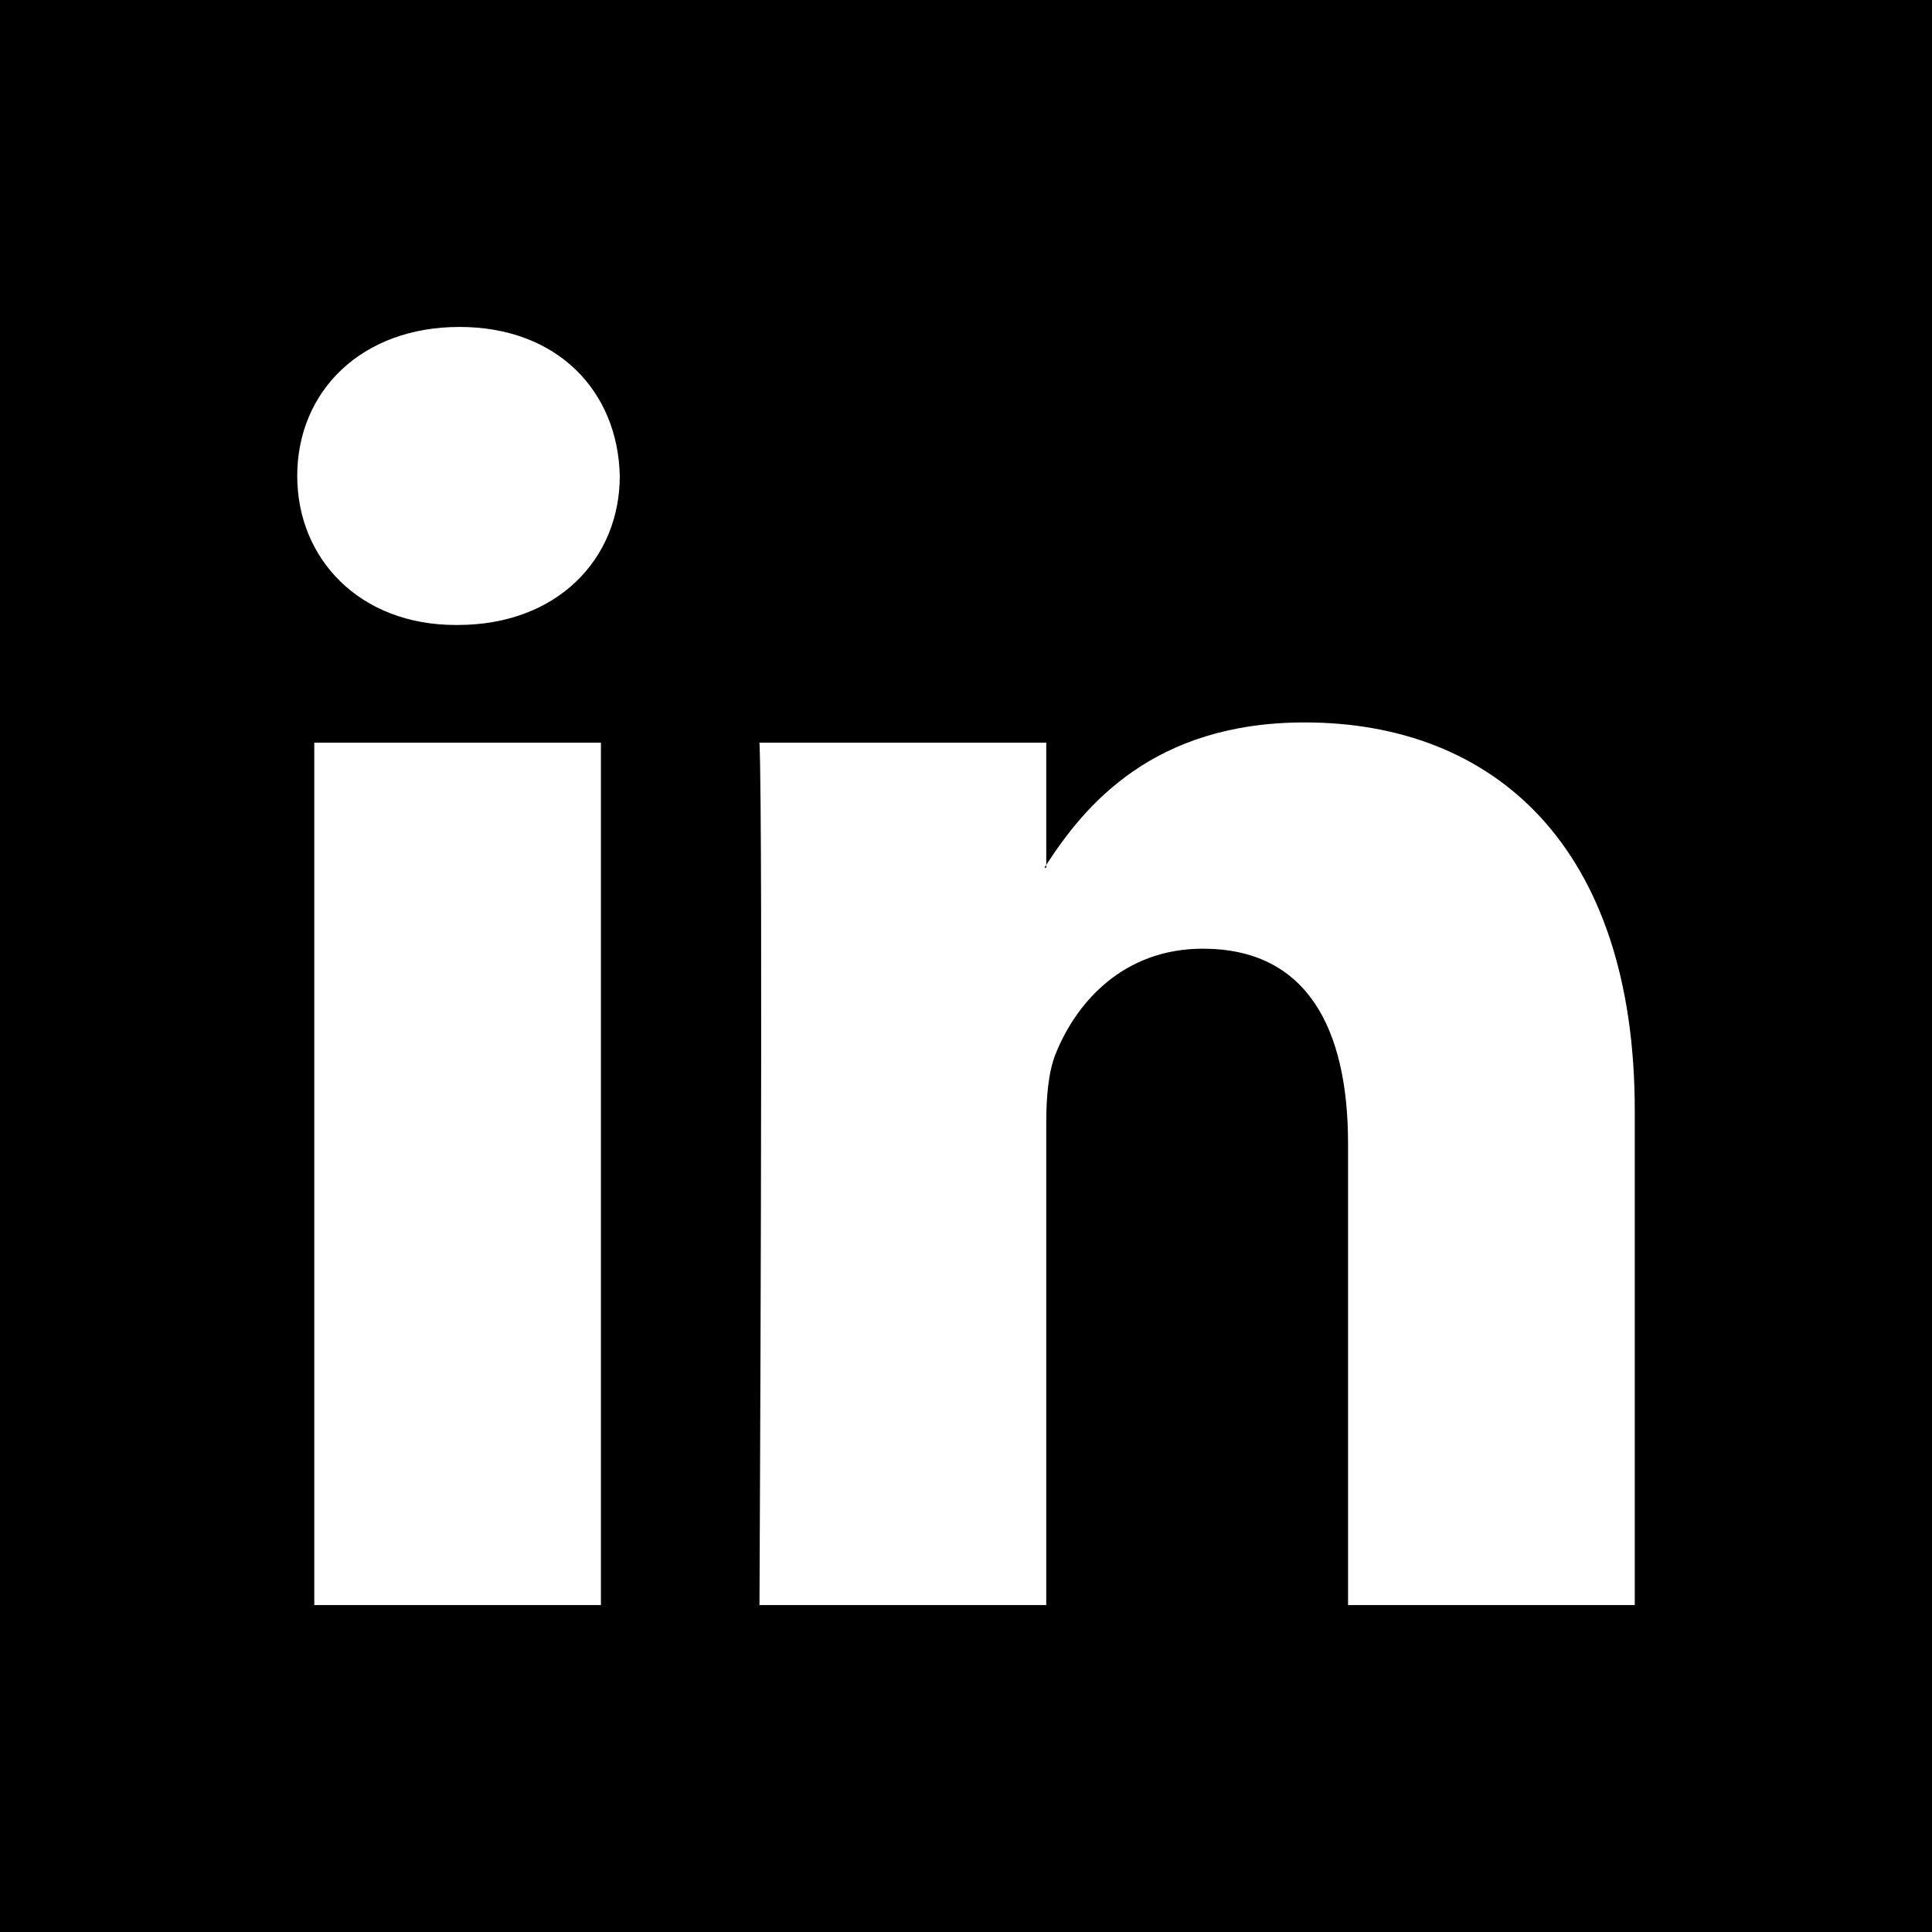
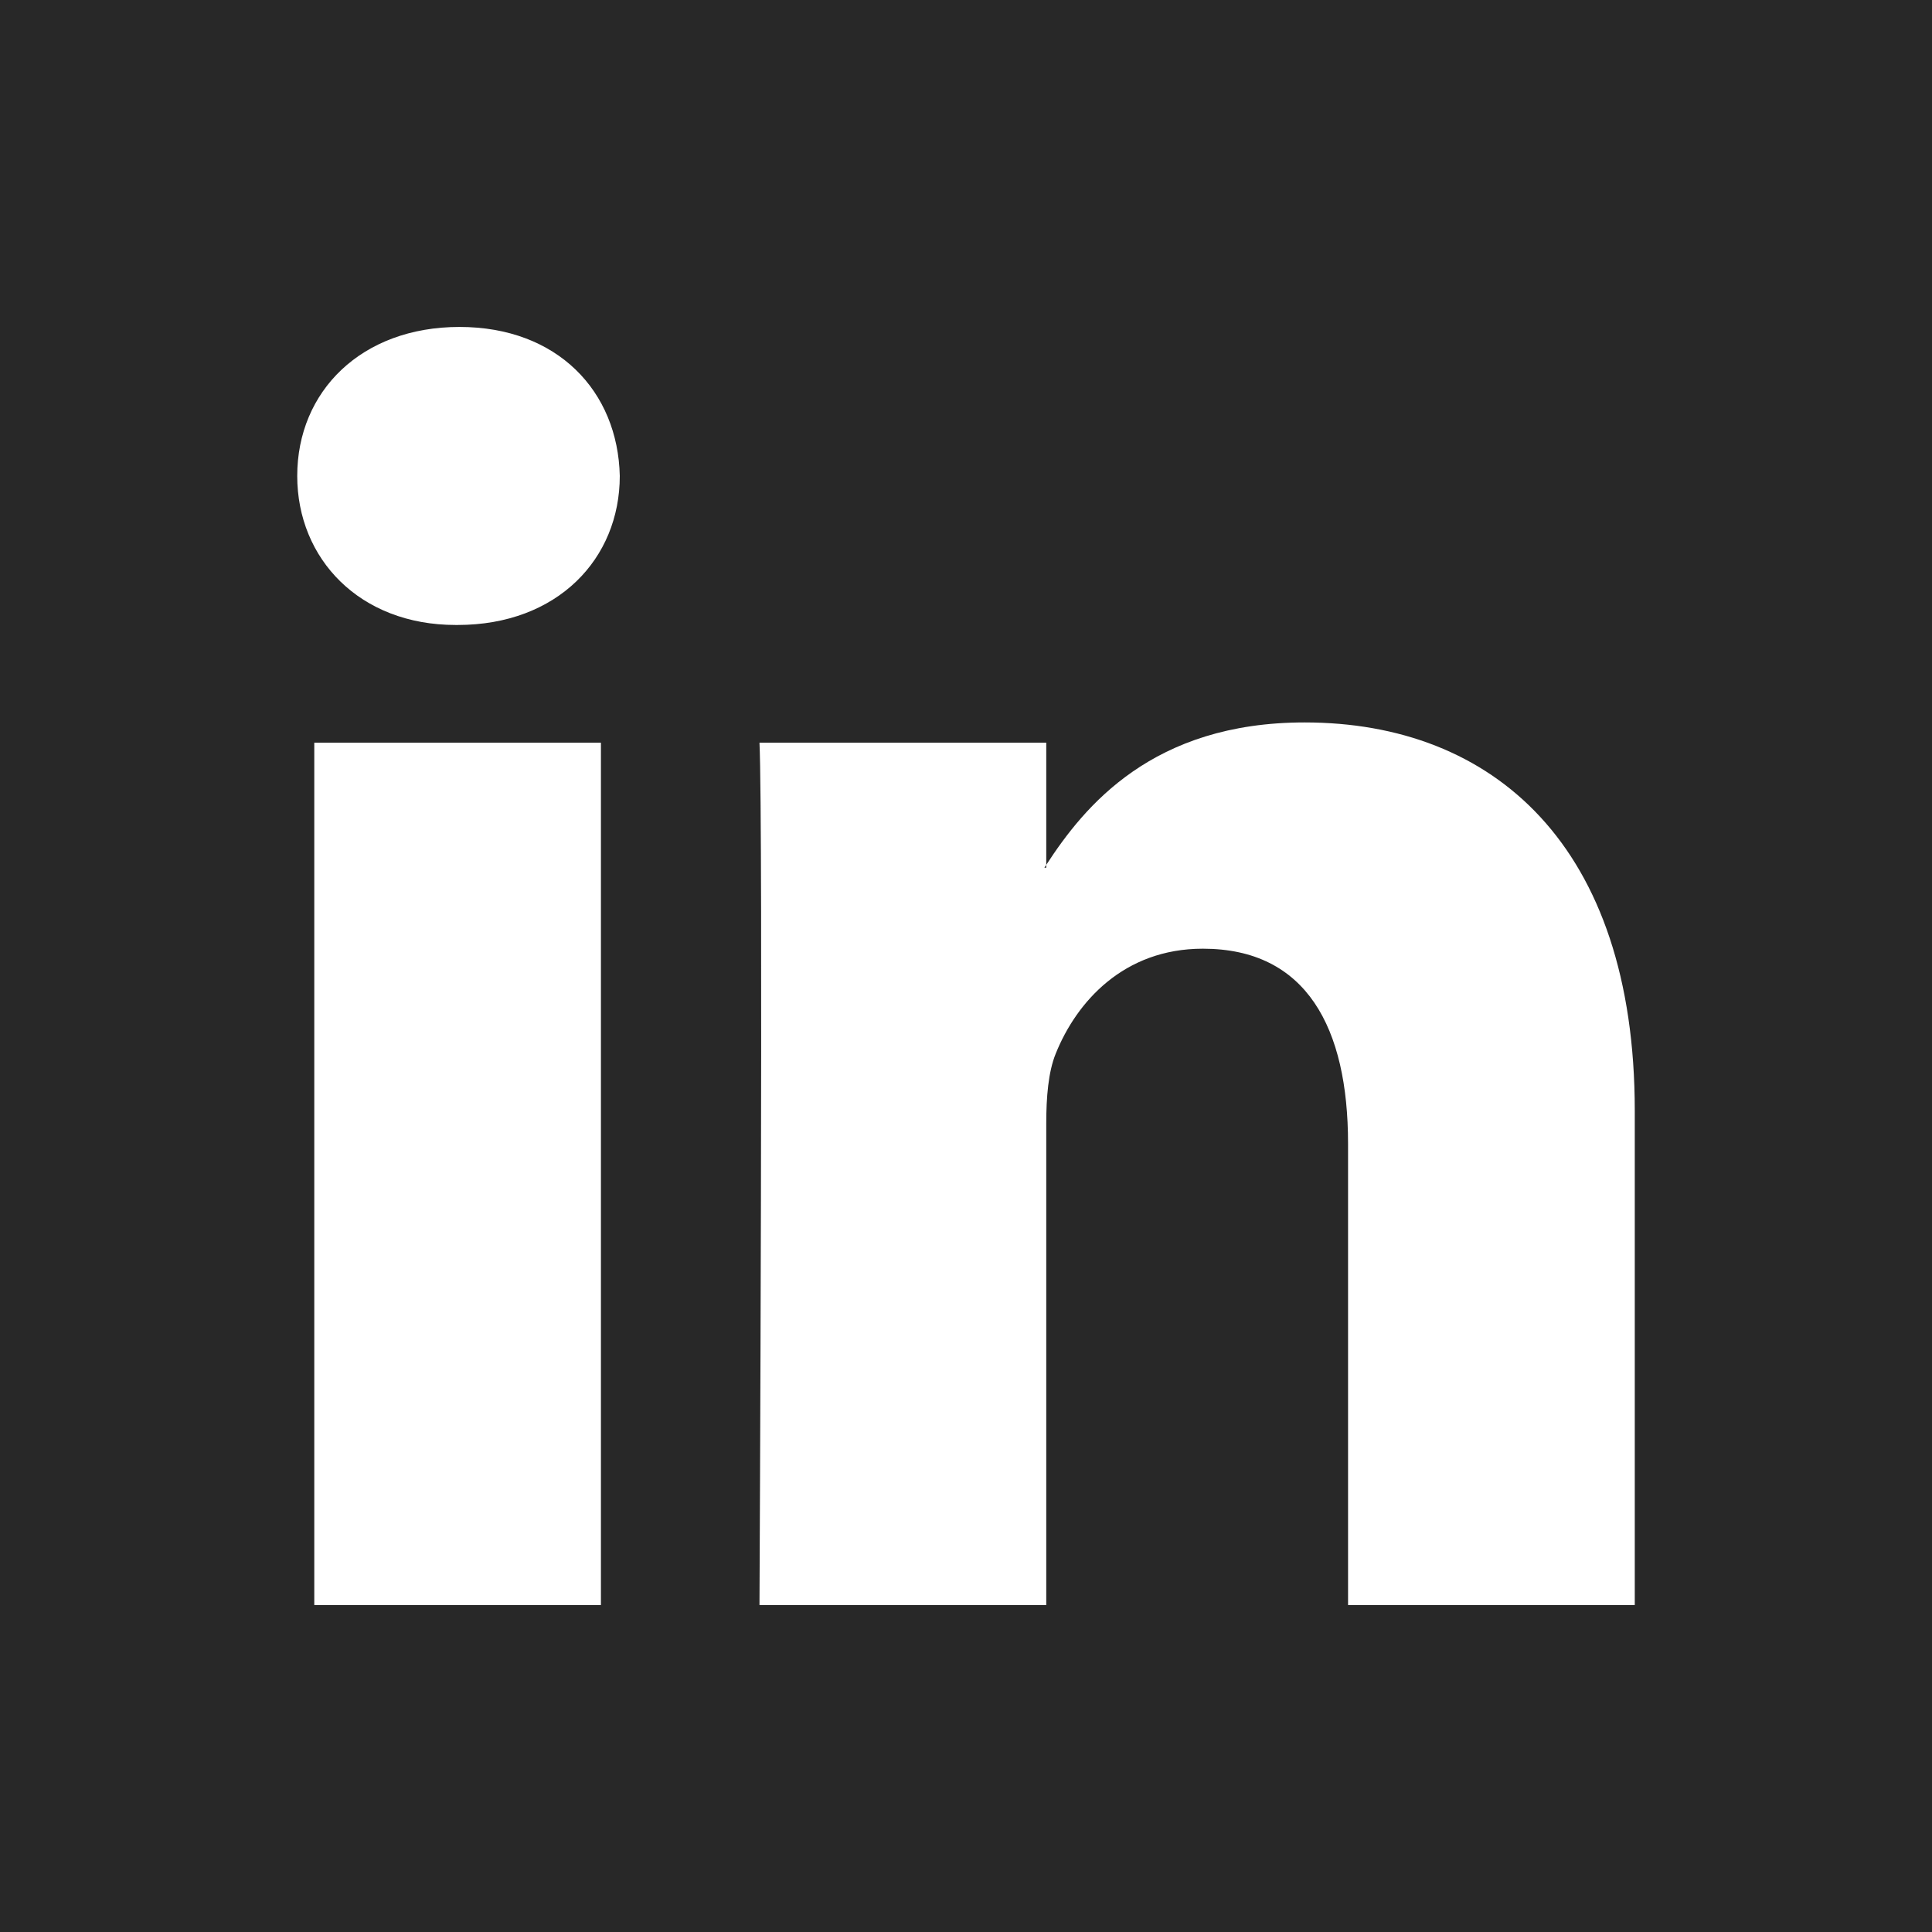
<svg xmlns="http://www.w3.org/2000/svg" version="1.1" id="Layer_1" x="0px" y="0px" viewBox="0 0 455 455" style="enable-background: new 0 0 455 455" xml:space="preserve">
  <g>
-     <path style="fill-rule: evenodd; clip-rule: evenodd" d="M246.4,204.35v-0.665c-0.136,0.223-0.324,0.446-0.442,0.665H246.4z" />
-     <path style="fill-rule: evenodd; clip-rule: evenodd" d="M0,0v455h455V0H0z M141.522,378.002H74.016V174.906h67.506V378.002z    M107.769,147.186h-0.446C84.678,147.186,70,131.585,70,112.085c0-19.928,15.107-35.087,38.211-35.087   c23.109,0,37.31,15.159,37.752,35.087C145.963,131.585,131.32,147.186,107.769,147.186z M385,378.002h-67.524V269.345   c0-27.291-9.756-45.92-34.195-45.92c-18.664,0-29.755,12.543-34.641,24.693c-1.776,4.34-2.24,10.373-2.24,16.459v113.426h-67.537   c0,0,0.905-184.043,0-203.096H246.4v28.779c8.973-13.807,24.986-33.547,60.856-33.547c44.437,0,77.744,29.02,77.744,91.398V378.002   z" />
+     <path fill="#282828" style="fill-rule: evenodd; clip-rule: evenodd" d="M246.4,204.35v-0.665c-0.136,0.223-0.324,0.446-0.442,0.665H246.4z" />
+     <path fill="#282828" style="fill-rule: evenodd; clip-rule: evenodd" d="M0,0v455h455V0H0z M141.522,378.002H74.016V174.906h67.506V378.002z    M107.769,147.186h-0.446C84.678,147.186,70,131.585,70,112.085c0-19.928,15.107-35.087,38.211-35.087   c23.109,0,37.31,15.159,37.752,35.087C145.963,131.585,131.32,147.186,107.769,147.186z M385,378.002h-67.524V269.345   c0-27.291-9.756-45.92-34.195-45.92c-18.664,0-29.755,12.543-34.641,24.693c-1.776,4.34-2.24,10.373-2.24,16.459v113.426h-67.537   c0,0,0.905-184.043,0-203.096H246.4v28.779c8.973-13.807,24.986-33.547,60.856-33.547c44.437,0,77.744,29.02,77.744,91.398V378.002   z" />
  </g>
  <g />
  <g />
  <g />
  <g />
  <g />
  <g />
  <g />
  <g />
  <g />
  <g />
  <g />
  <g />
  <g />
  <g />
  <g />
</svg>
